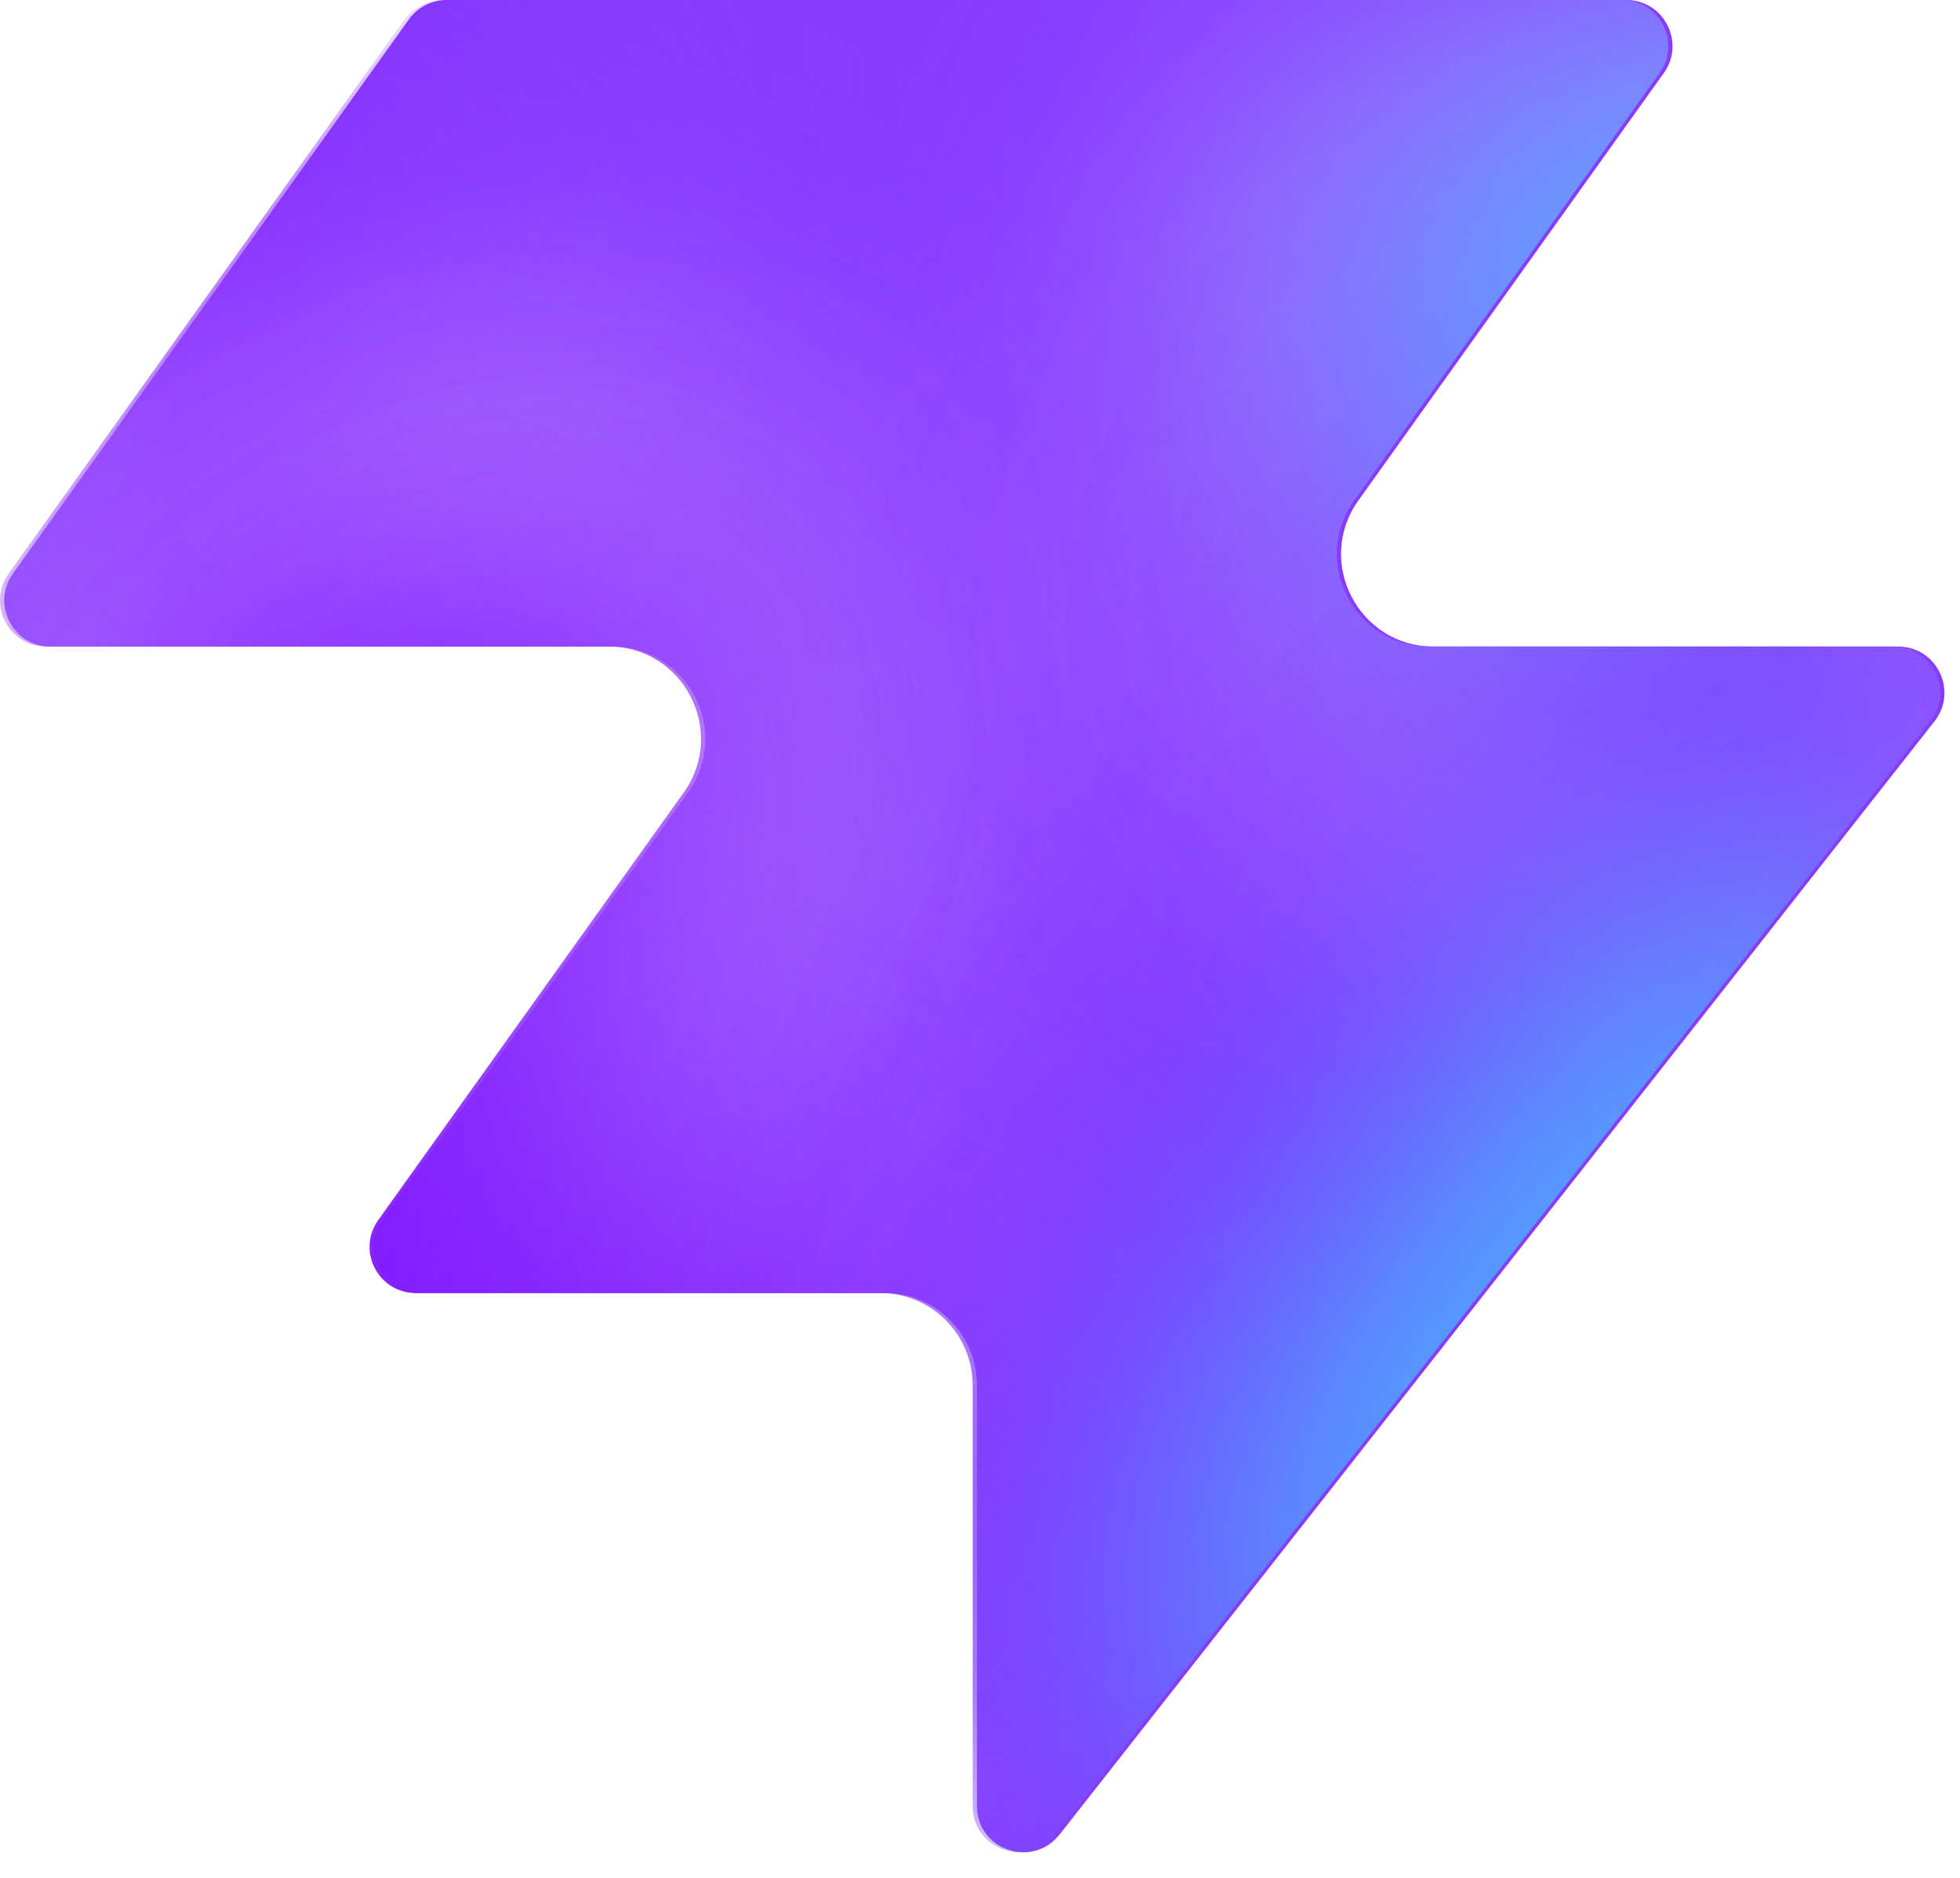
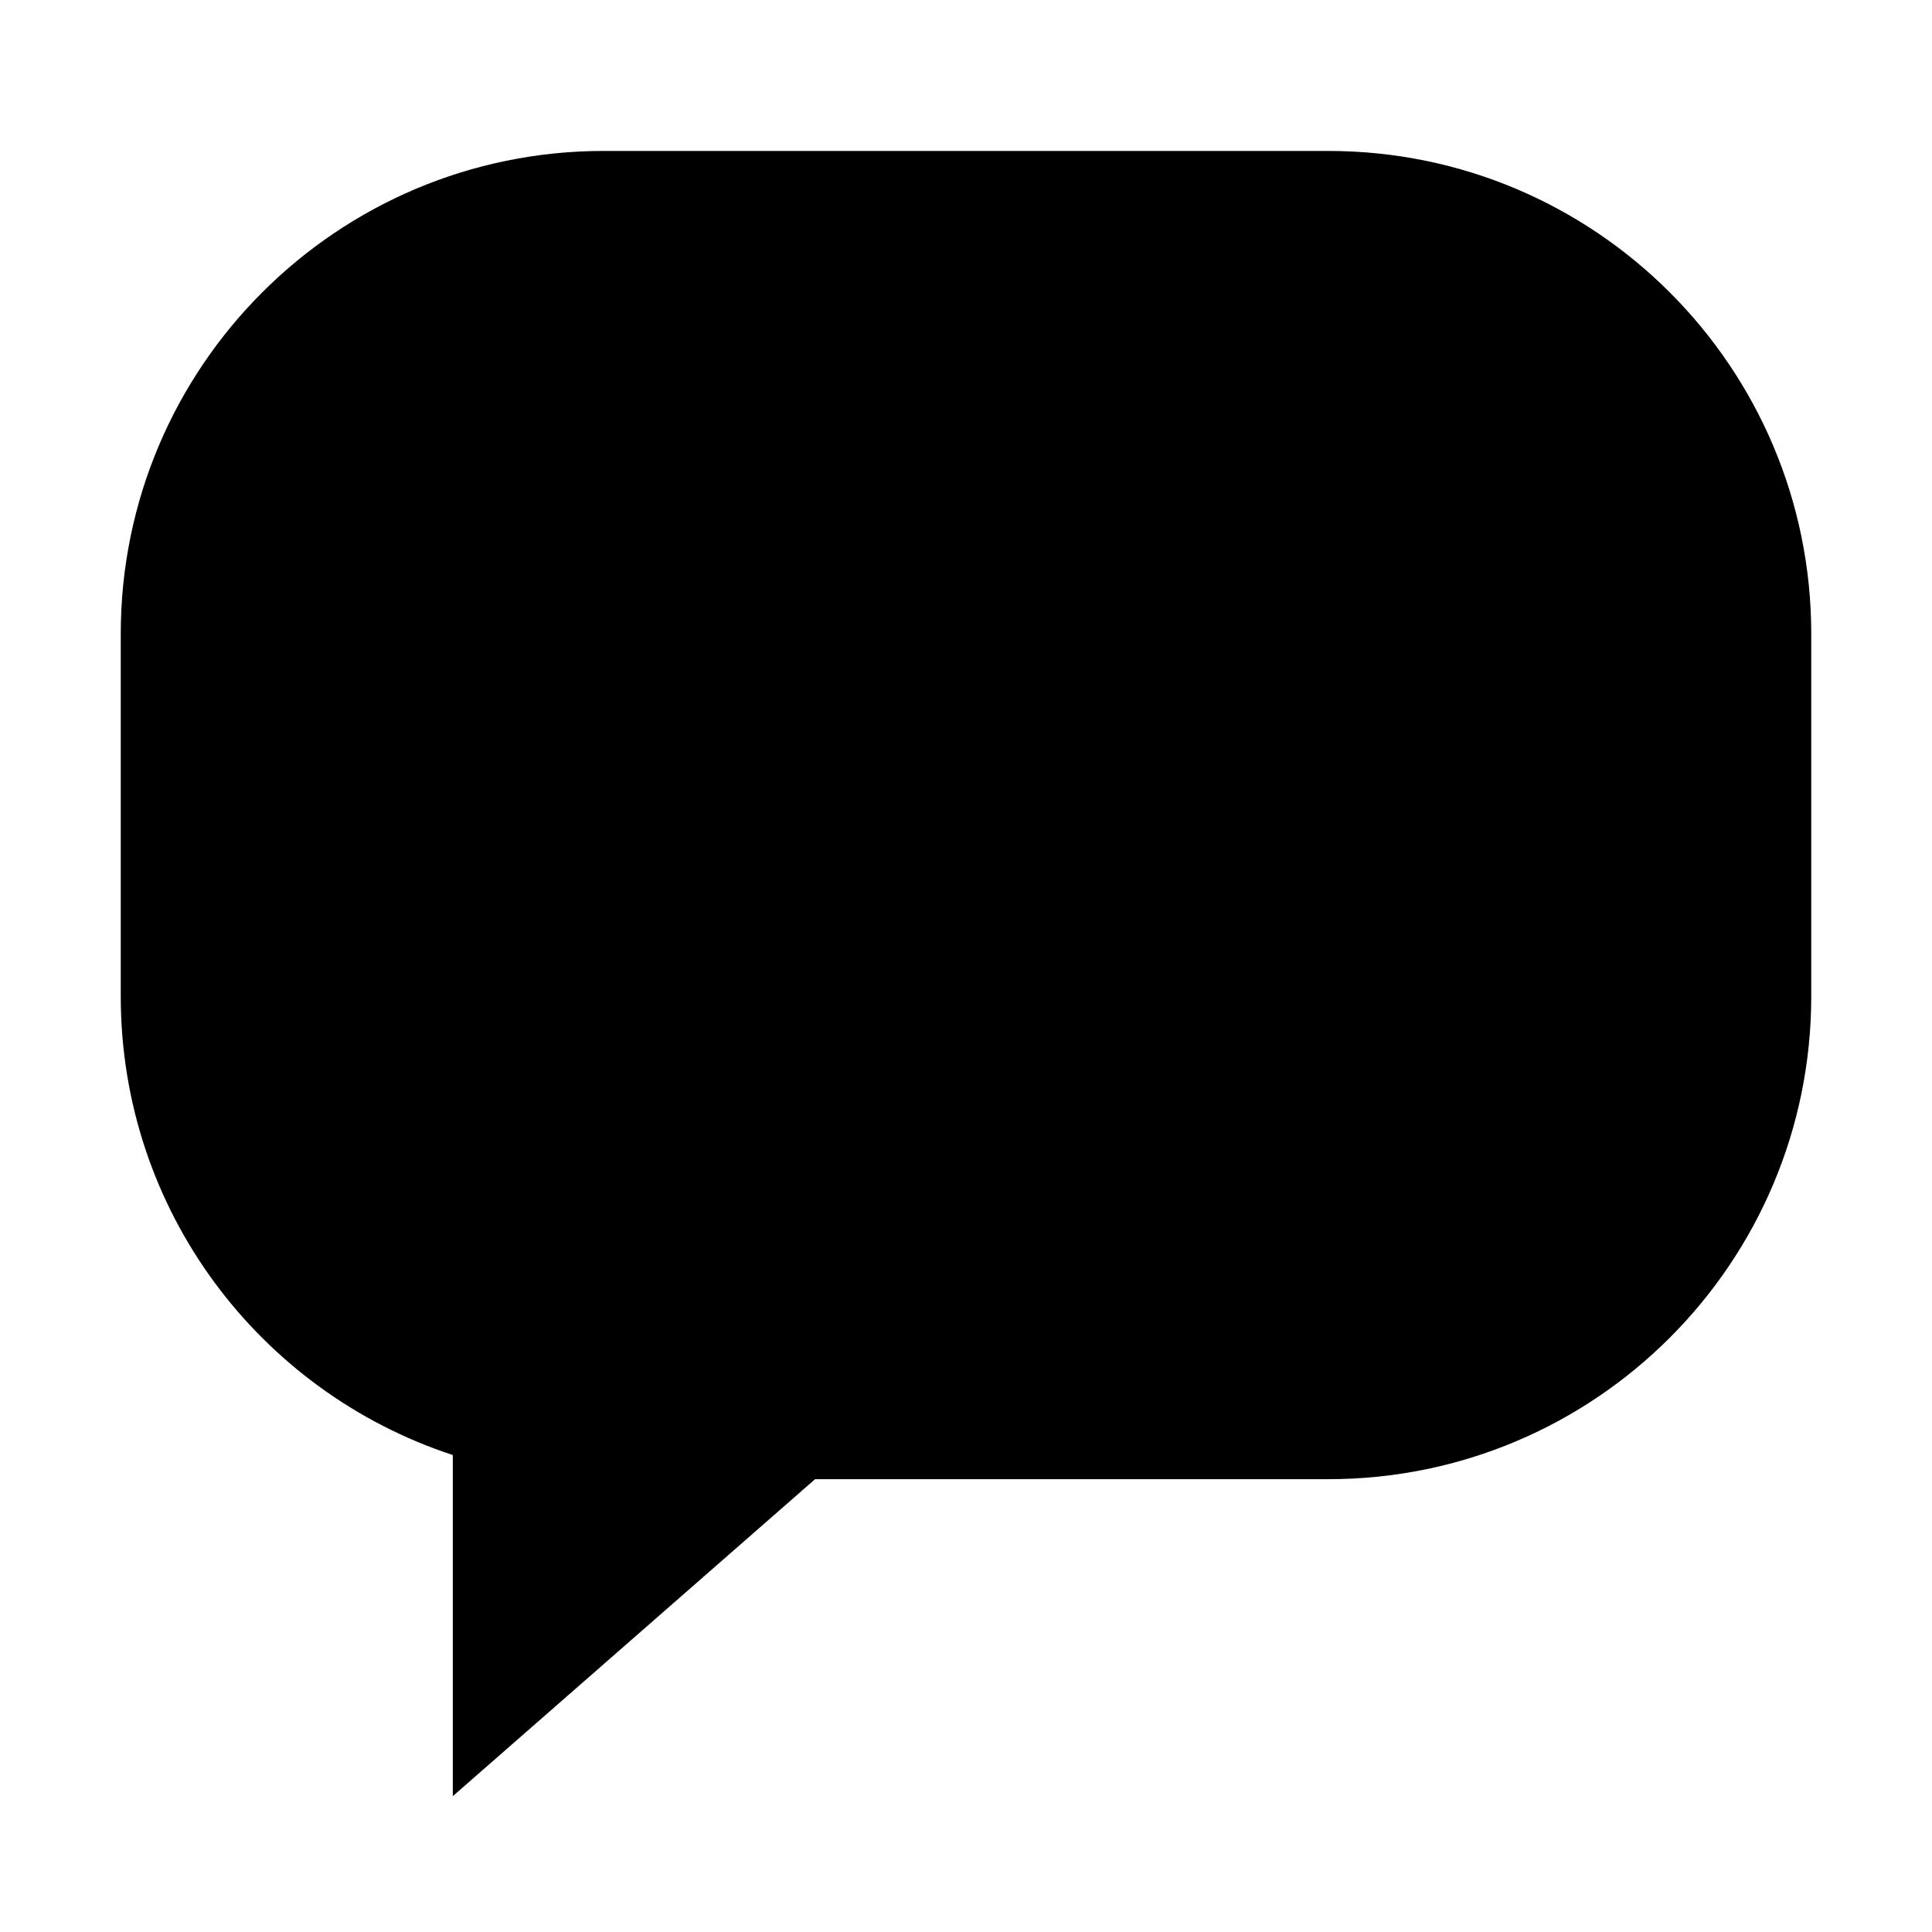
- <svg xmlns="http://www.w3.org/2000/svg" width="48" height="46" fill="none" viewBox="0 0 48 46">
-   <path fill="#863bff" d="M25.946 44.938c-.664.845-2.021.375-2.021-.698V33.937a2.26 2.26 0 0 0-2.262-2.262H10.287c-.92 0-1.456-1.04-.92-1.788l7.48-10.471c1.07-1.497 0-3.578-1.842-3.578H1.237c-.92 0-1.456-1.04-.92-1.788L10.013.474c.214-.297.556-.474.92-.474h28.894c.92 0 1.456 1.04.92 1.788l-7.48 10.471c-1.07 1.498 0 3.579 1.842 3.579h11.377c.943 0 1.473 1.088.89 1.83L25.947 44.94z" style="fill:#863bff;fill:color(display-p3 .525 .23 1);fill-opacity:1" />
-   <mask id="a" width="48" height="46" x="0" y="0" maskUnits="userSpaceOnUse" style="mask-type:alpha">
-     <path fill="#000" d="M25.842 44.938c-.664.844-2.021.375-2.021-.698V33.937a2.26 2.26 0 0 0-2.262-2.262H10.183c-.92 0-1.456-1.04-.92-1.788l7.48-10.471c1.07-1.498 0-3.579-1.842-3.579H1.133c-.92 0-1.456-1.04-.92-1.787L9.91.473c.214-.297.556-.474.92-.474h28.894c.92 0 1.456 1.04.92 1.788l-7.48 10.471c-1.07 1.498 0 3.578 1.842 3.578h11.377c.943 0 1.473 1.088.89 1.832L25.843 44.94z" style="fill:#000;fill-opacity:1" />
-   </mask>
-   <g mask="url(#a)">
-     <g filter="url(#b)">
-       <ellipse cx="5.508" cy="14.704" fill="#ede6ff" rx="5.508" ry="14.704" style="fill:#ede6ff;fill:color(display-p3 .927 .903 1);fill-opacity:1" transform="matrix(.00324 1 1 -.00324 -4.47 31.516)" />
-     </g>
-     <g filter="url(#c)">
-       <ellipse cx="10.399" cy="29.851" fill="#ede6ff" rx="10.399" ry="29.851" style="fill:#ede6ff;fill:color(display-p3 .927 .903 1);fill-opacity:1" transform="matrix(.00324 1 1 -.00324 -39.328 7.883)" />
-     </g>
-     <g filter="url(#d)">
-       <ellipse cx="5.508" cy="30.487" fill="#7e14ff" rx="5.508" ry="30.487" style="fill:#7e14ff;fill:color(display-p3 .492 .077 1);fill-opacity:1" transform="rotate(89.814 -25.913 -14.639)scale(1 -1)" />
-     </g>
-     <g filter="url(#e)">
-       <ellipse cx="5.508" cy="30.599" fill="#7e14ff" rx="5.508" ry="30.599" style="fill:#7e14ff;fill:color(display-p3 .492 .077 1);fill-opacity:1" transform="rotate(89.814 -32.644 -3.334)scale(1 -1)" />
-     </g>
-     <g filter="url(#f)">
-       <ellipse cx="5.508" cy="30.599" fill="#7e14ff" rx="5.508" ry="30.599" style="fill:#7e14ff;fill:color(display-p3 .492 .077 1);fill-opacity:1" transform="matrix(.00324 1 1 -.00324 -34.34 30.47)" />
-     </g>
-     <g filter="url(#g)">
-       <ellipse cx="14.072" cy="22.078" fill="#ede6ff" rx="14.072" ry="22.078" style="fill:#ede6ff;fill:color(display-p3 .927 .903 1);fill-opacity:1" transform="rotate(93.35 24.506 48.493)scale(-1 1)" />
-     </g>
-     <g filter="url(#h)">
-       <ellipse cx="3.47" cy="21.501" fill="#7e14ff" rx="3.47" ry="21.501" style="fill:#7e14ff;fill:color(display-p3 .492 .077 1);fill-opacity:1" transform="rotate(89.009 28.708 47.59)scale(-1 1)" />
-     </g>
-     <g filter="url(#i)">
-       <ellipse cx="3.47" cy="21.501" fill="#7e14ff" rx="3.47" ry="21.501" style="fill:#7e14ff;fill:color(display-p3 .492 .077 1);fill-opacity:1" transform="rotate(89.009 28.708 47.59)scale(-1 1)" />
-     </g>
-     <g filter="url(#j)">
-       <ellipse cx=".387" cy="8.972" fill="#7e14ff" rx="4.407" ry="29.108" style="fill:#7e14ff;fill:color(display-p3 .492 .077 1);fill-opacity:1" transform="rotate(39.51 .387 8.972)" />
-     </g>
-     <g filter="url(#k)">
-       <ellipse cx="47.523" cy="-6.092" fill="#7e14ff" rx="4.407" ry="29.108" style="fill:#7e14ff;fill:color(display-p3 .492 .077 1);fill-opacity:1" transform="rotate(37.892 47.523 -6.092)" />
-     </g>
-     <g filter="url(#l)">
-       <ellipse cx="41.412" cy="6.333" fill="#47bfff" rx="5.971" ry="9.665" style="fill:#47bfff;fill:color(display-p3 .28 .748 1);fill-opacity:1" transform="rotate(37.892 41.412 6.333)" />
-     </g>
-     <g filter="url(#m)">
-       <ellipse cx="-1.879" cy="38.332" fill="#7e14ff" rx="4.407" ry="29.108" style="fill:#7e14ff;fill:color(display-p3 .492 .077 1);fill-opacity:1" transform="rotate(37.892 -1.88 38.332)" />
-     </g>
-     <g filter="url(#n)">
-       <ellipse cx="-1.879" cy="38.332" fill="#7e14ff" rx="4.407" ry="29.108" style="fill:#7e14ff;fill:color(display-p3 .492 .077 1);fill-opacity:1" transform="rotate(37.892 -1.88 38.332)" />
-     </g>
-     <g filter="url(#o)">
-       <ellipse cx="35.651" cy="29.907" fill="#7e14ff" rx="4.407" ry="29.108" style="fill:#7e14ff;fill:color(display-p3 .492 .077 1);fill-opacity:1" transform="rotate(37.892 35.651 29.907)" />
-     </g>
-     <g filter="url(#p)">
-       <ellipse cx="38.418" cy="32.4" fill="#47bfff" rx="5.971" ry="15.297" style="fill:#47bfff;fill:color(display-p3 .28 .748 1);fill-opacity:1" transform="rotate(37.892 38.418 32.4)" />
-     </g>
-   </g>
-   <defs>
-     <filter id="b" width="60.045" height="41.654" x="-19.77" y="16.149" color-interpolation-filters="sRGB" filterUnits="userSpaceOnUse">
-       <feFlood flood-opacity="0" result="BackgroundImageFix" />
-       <feBlend in="SourceGraphic" in2="BackgroundImageFix" result="shape" />
-       <feGaussianBlur result="effect1_foregroundBlur_2002_17158" stdDeviation="7.659" />
-     </filter>
-     <filter id="c" width="90.34" height="51.437" x="-54.613" y="-7.533" color-interpolation-filters="sRGB" filterUnits="userSpaceOnUse">
-       <feFlood flood-opacity="0" result="BackgroundImageFix" />
-       <feBlend in="SourceGraphic" in2="BackgroundImageFix" result="shape" />
-       <feGaussianBlur result="effect1_foregroundBlur_2002_17158" stdDeviation="7.659" />
-     </filter>
-     <filter id="d" width="79.355" height="29.4" x="-49.64" y="2.03" color-interpolation-filters="sRGB" filterUnits="userSpaceOnUse">
-       <feFlood flood-opacity="0" result="BackgroundImageFix" />
-       <feBlend in="SourceGraphic" in2="BackgroundImageFix" result="shape" />
-       <feGaussianBlur result="effect1_foregroundBlur_2002_17158" stdDeviation="4.596" />
-     </filter>
-     <filter id="e" width="79.579" height="29.4" x="-45.045" y="20.029" color-interpolation-filters="sRGB" filterUnits="userSpaceOnUse">
-       <feFlood flood-opacity="0" result="BackgroundImageFix" />
-       <feBlend in="SourceGraphic" in2="BackgroundImageFix" result="shape" />
-       <feGaussianBlur result="effect1_foregroundBlur_2002_17158" stdDeviation="4.596" />
-     </filter>
-     <filter id="f" width="79.579" height="29.4" x="-43.513" y="21.178" color-interpolation-filters="sRGB" filterUnits="userSpaceOnUse">
-       <feFlood flood-opacity="0" result="BackgroundImageFix" />
-       <feBlend in="SourceGraphic" in2="BackgroundImageFix" result="shape" />
-       <feGaussianBlur result="effect1_foregroundBlur_2002_17158" stdDeviation="4.596" />
-     </filter>
-     <filter id="g" width="74.749" height="58.852" x="15.756" y="-17.901" color-interpolation-filters="sRGB" filterUnits="userSpaceOnUse">
-       <feFlood flood-opacity="0" result="BackgroundImageFix" />
-       <feBlend in="SourceGraphic" in2="BackgroundImageFix" result="shape" />
-       <feGaussianBlur result="effect1_foregroundBlur_2002_17158" stdDeviation="7.659" />
-     </filter>
-     <filter id="h" width="61.377" height="25.362" x="23.548" y="2.284" color-interpolation-filters="sRGB" filterUnits="userSpaceOnUse">
-       <feFlood flood-opacity="0" result="BackgroundImageFix" />
-       <feBlend in="SourceGraphic" in2="BackgroundImageFix" result="shape" />
-       <feGaussianBlur result="effect1_foregroundBlur_2002_17158" stdDeviation="4.596" />
-     </filter>
-     <filter id="i" width="61.377" height="25.362" x="23.548" y="2.284" color-interpolation-filters="sRGB" filterUnits="userSpaceOnUse">
-       <feFlood flood-opacity="0" result="BackgroundImageFix" />
-       <feBlend in="SourceGraphic" in2="BackgroundImageFix" result="shape" />
-       <feGaussianBlur result="effect1_foregroundBlur_2002_17158" stdDeviation="4.596" />
-     </filter>
-     <filter id="j" width="56.045" height="63.649" x="-27.636" y="-22.853" color-interpolation-filters="sRGB" filterUnits="userSpaceOnUse">
-       <feFlood flood-opacity="0" result="BackgroundImageFix" />
-       <feBlend in="SourceGraphic" in2="BackgroundImageFix" result="shape" />
-       <feGaussianBlur result="effect1_foregroundBlur_2002_17158" stdDeviation="4.596" />
-     </filter>
-     <filter id="k" width="54.814" height="64.646" x="20.116" y="-38.415" color-interpolation-filters="sRGB" filterUnits="userSpaceOnUse">
-       <feFlood flood-opacity="0" result="BackgroundImageFix" />
-       <feBlend in="SourceGraphic" in2="BackgroundImageFix" result="shape" />
-       <feGaussianBlur result="effect1_foregroundBlur_2002_17158" stdDeviation="4.596" />
-     </filter>
-     <filter id="l" width="33.541" height="35.313" x="24.641" y="-11.323" color-interpolation-filters="sRGB" filterUnits="userSpaceOnUse">
-       <feFlood flood-opacity="0" result="BackgroundImageFix" />
-       <feBlend in="SourceGraphic" in2="BackgroundImageFix" result="shape" />
-       <feGaussianBlur result="effect1_foregroundBlur_2002_17158" stdDeviation="4.596" />
-     </filter>
-     <filter id="m" width="54.814" height="64.646" x="-29.286" y="6.009" color-interpolation-filters="sRGB" filterUnits="userSpaceOnUse">
-       <feFlood flood-opacity="0" result="BackgroundImageFix" />
-       <feBlend in="SourceGraphic" in2="BackgroundImageFix" result="shape" />
-       <feGaussianBlur result="effect1_foregroundBlur_2002_17158" stdDeviation="4.596" />
-     </filter>
-     <filter id="n" width="54.814" height="64.646" x="-29.286" y="6.009" color-interpolation-filters="sRGB" filterUnits="userSpaceOnUse">
-       <feFlood flood-opacity="0" result="BackgroundImageFix" />
-       <feBlend in="SourceGraphic" in2="BackgroundImageFix" result="shape" />
-       <feGaussianBlur result="effect1_foregroundBlur_2002_17158" stdDeviation="4.596" />
-     </filter>
-     <filter id="o" width="54.814" height="64.646" x="8.244" y="-2.416" color-interpolation-filters="sRGB" filterUnits="userSpaceOnUse">
-       <feFlood flood-opacity="0" result="BackgroundImageFix" />
-       <feBlend in="SourceGraphic" in2="BackgroundImageFix" result="shape" />
-       <feGaussianBlur result="effect1_foregroundBlur_2002_17158" stdDeviation="4.596" />
-     </filter>
-     <filter id="p" width="39.409" height="43.623" x="18.713" y="10.588" color-interpolation-filters="sRGB" filterUnits="userSpaceOnUse">
-       <feFlood flood-opacity="0" result="BackgroundImageFix" />
-       <feBlend in="SourceGraphic" in2="BackgroundImageFix" result="shape" />
-       <feGaussianBlur result="effect1_foregroundBlur_2002_17158" stdDeviation="4.596" />
-     </filter>
-   </defs>
+ <svg xmlns="http://www.w3.org/2000/svg" viewBox="0 0 64 64">
+   <path fill="oklch(46% 0.16 155)" d="M20 5 H44 C52.837 5 60 12.163 60 21 V33 C60 41.837 52.837 49 44 49 H27 L15 59.5 V48.2 C8.6 46.1 4 40.1 4 33 V21 C4 12.163 11.163 5 20 5 Z" />
+   <path fill="oklch(99% 0.006 155)" d="M22 39 C22 26.5 31 17.5 43.5 17.5 C43.5 30 34.5 39 22 39 Z" />
+   <path fill="none" stroke="oklch(94% 0.05 155)" stroke-width="2" stroke-linecap="round" d="M23.5 37.5 C29.5 31.5 36 25 42 19" />
</svg>
